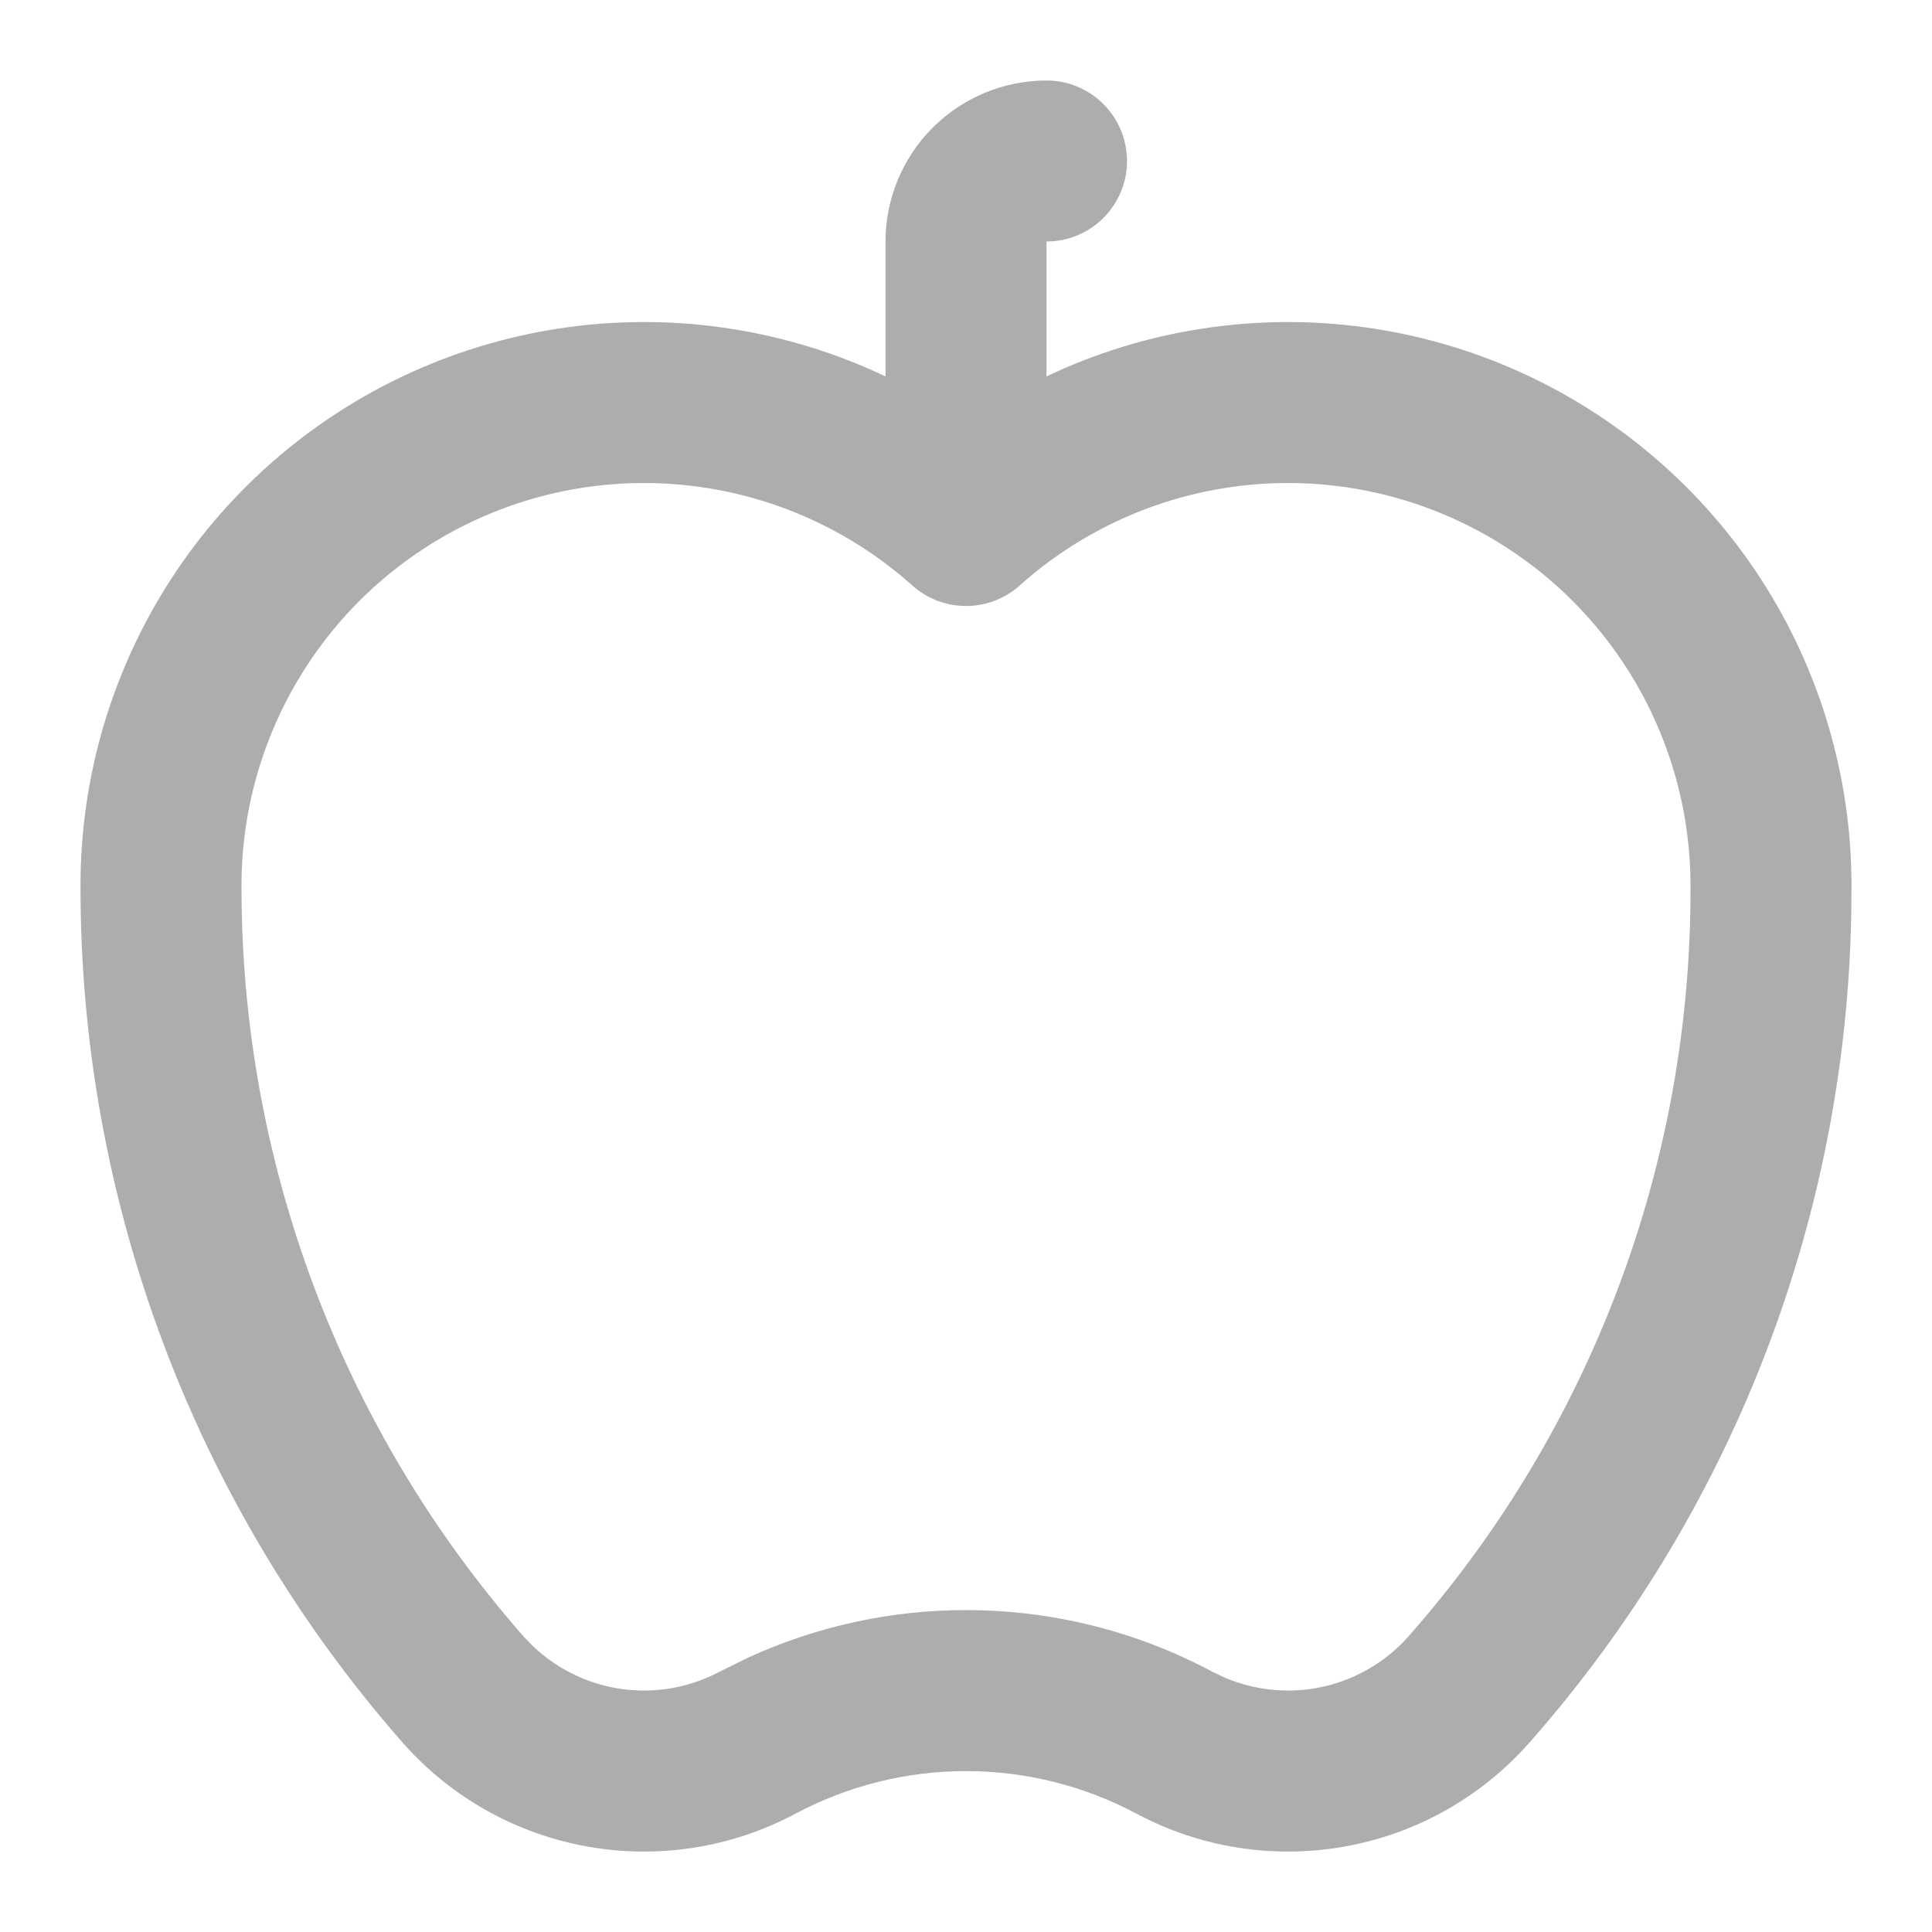
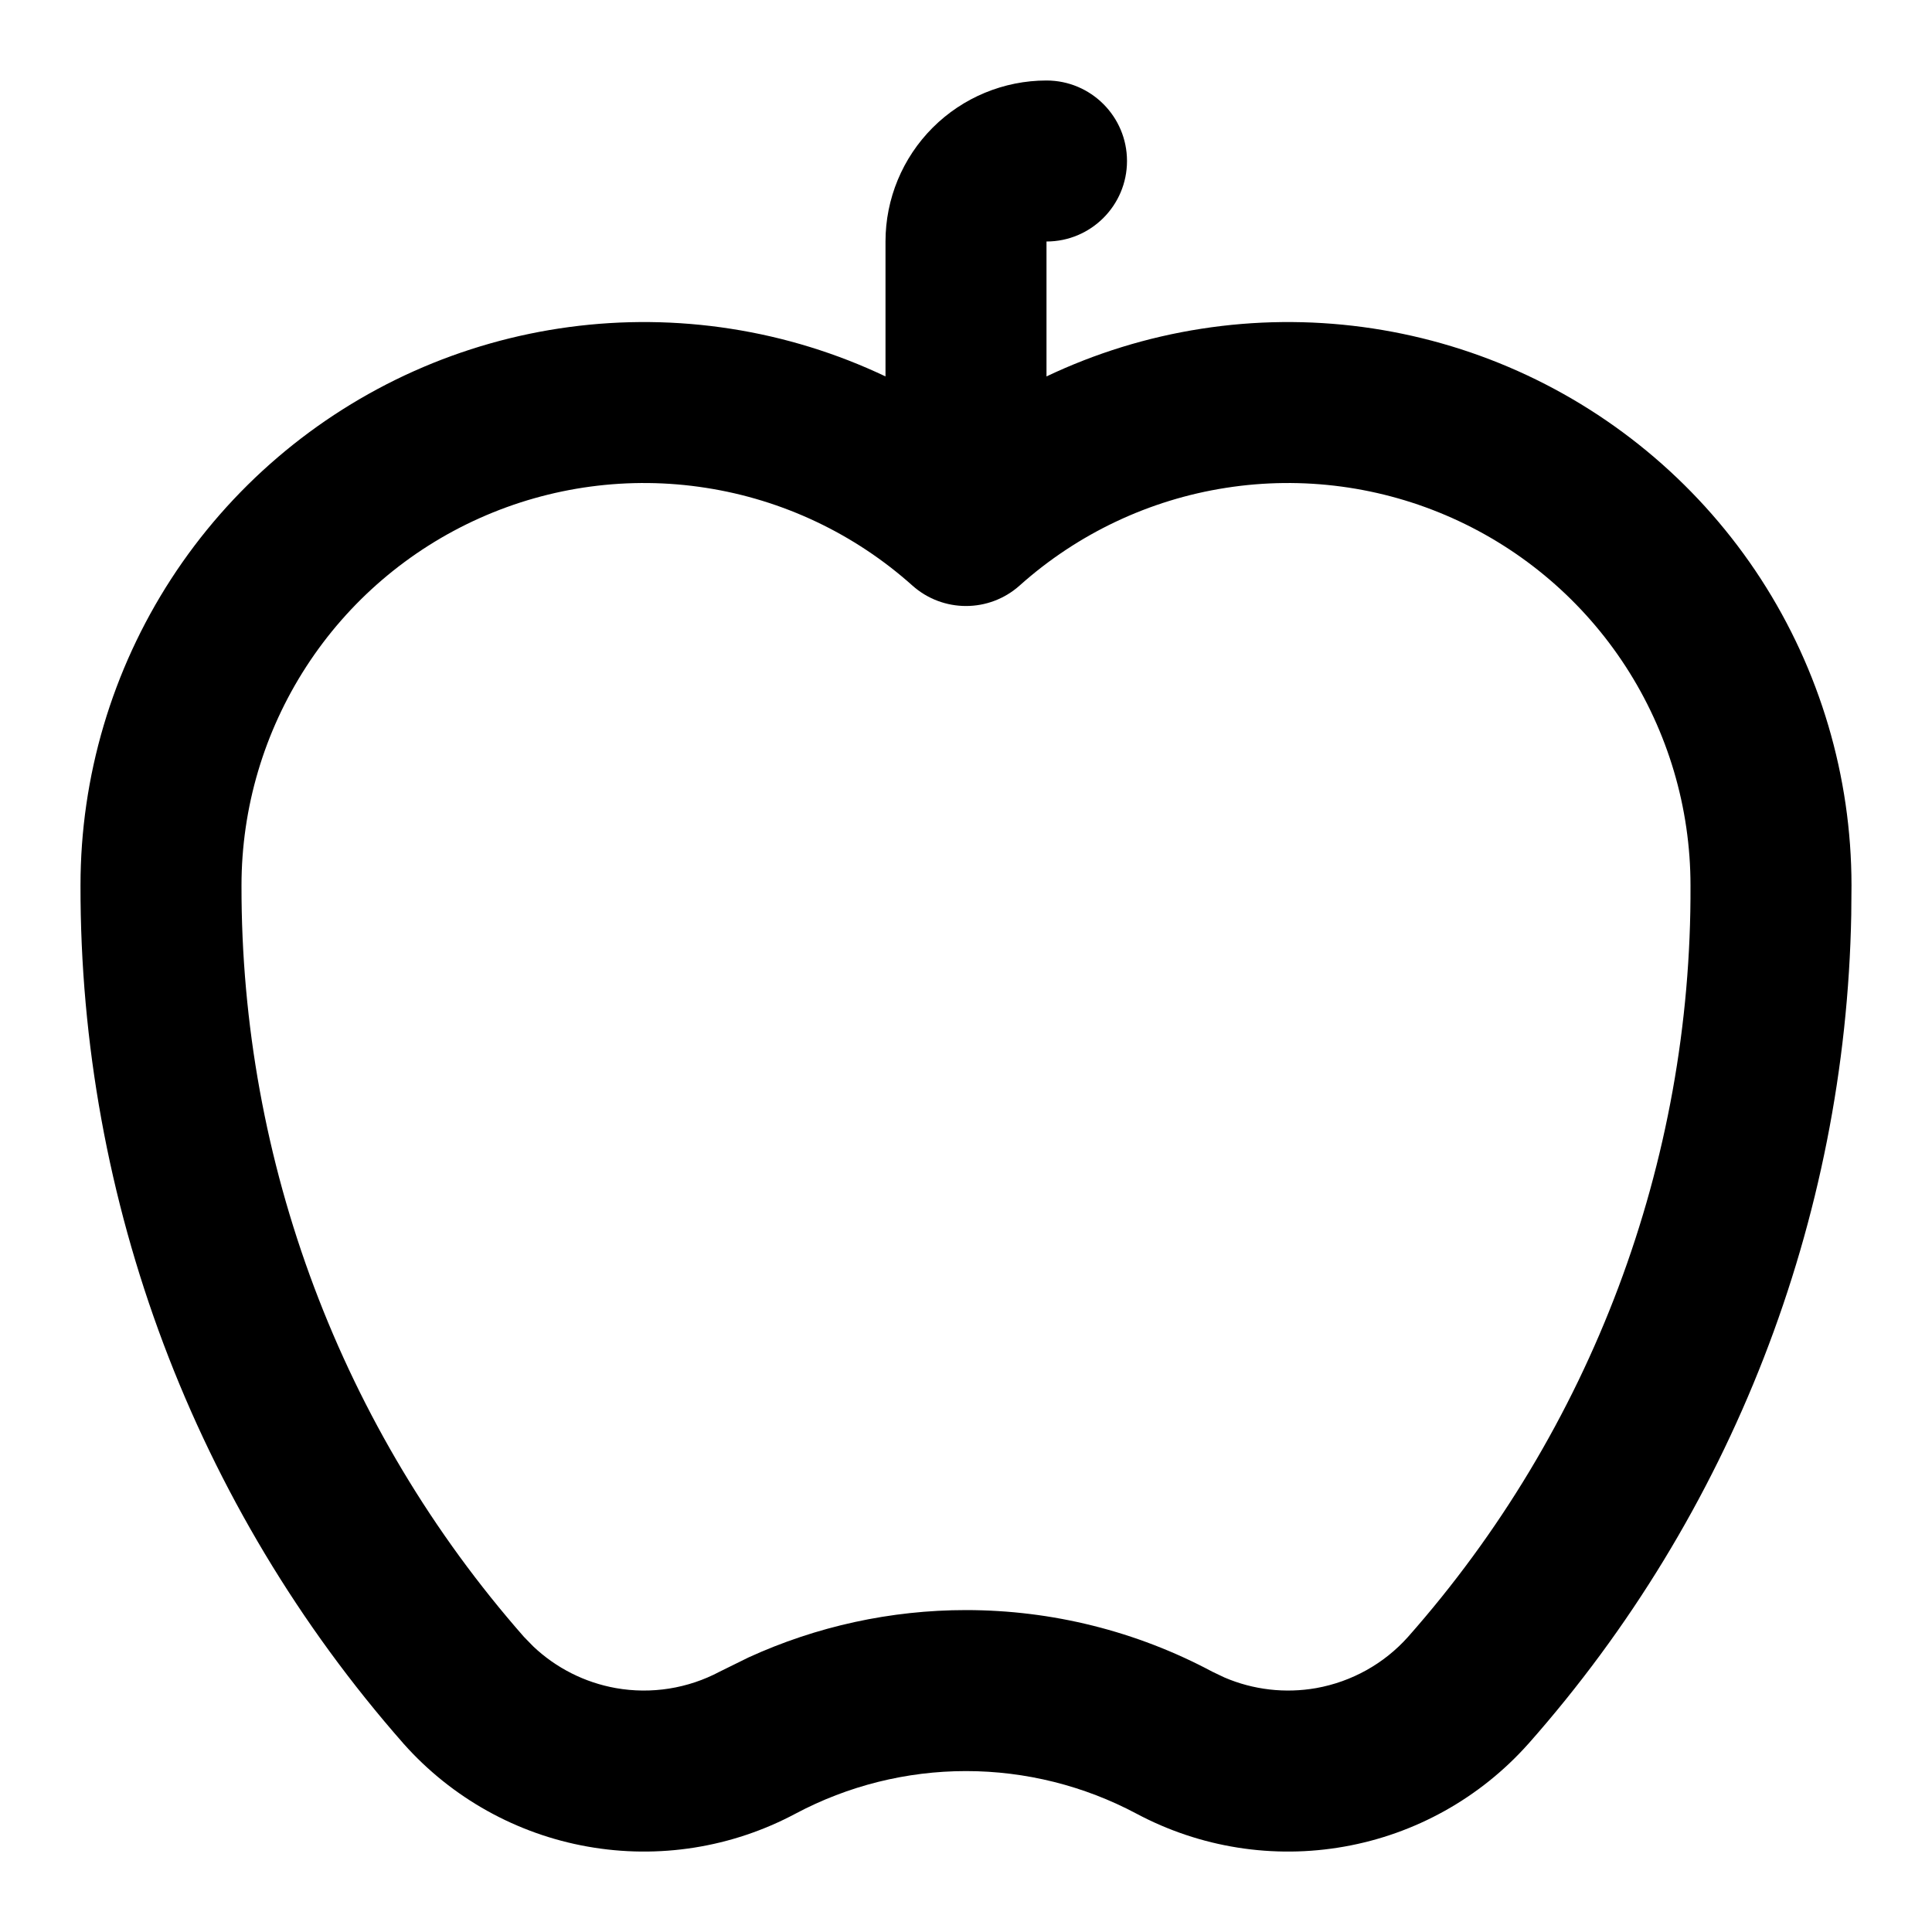
- <svg xmlns="http://www.w3.org/2000/svg" width="24" height="24" viewBox="0 0 24 24" fill="none">
-   <path d="M11 3C11 2.47 11.211 1.961 11.586 1.586C11.961 1.211 12.47 1 13 1C13.552 1 14 1.448 14 2C14 2.552 13.552 3 13 3V4.676C13.606 4.388 14.253 4.188 14.922 4.084C16.257 3.876 17.624 4.059 18.857 4.61C20.091 5.162 21.139 6.059 21.874 7.192C22.608 8.325 22.999 9.646 23 10.996L22.997 11.363C22.926 15.16 21.507 18.812 18.986 21.662L18.982 21.666C18.386 22.334 17.582 22.783 16.7 22.939C15.818 23.096 14.909 22.952 14.118 22.53C13.466 22.183 12.739 22.001 12 22.001C11.261 22.001 10.534 22.183 9.882 22.53C9.091 22.952 8.182 23.096 7.3 22.939C6.418 22.783 5.614 22.334 5.018 21.666L5.012 21.66V21.659C2.42 18.713 0.993 14.922 1 10.998C1 9.647 1.391 8.326 2.126 7.192C2.861 6.059 3.909 5.162 5.143 4.61C6.376 4.059 7.743 3.876 9.078 4.084C9.747 4.188 10.394 4.388 11 4.676V3ZM18.041 6.436C17.16 6.042 16.184 5.911 15.23 6.06C14.277 6.208 13.386 6.63 12.667 7.273C12.287 7.613 11.713 7.613 11.333 7.273C10.614 6.63 9.723 6.208 8.769 6.06C7.816 5.911 6.84 6.042 5.959 6.436C5.078 6.83 4.33 7.47 3.805 8.28C3.28 9.09 3 10.035 3 11V11.002C2.994 14.436 4.242 17.755 6.509 20.334L6.625 20.453C6.908 20.721 7.264 20.901 7.65 20.97C8.091 21.048 8.545 20.976 8.94 20.766L9.299 20.589C10.145 20.202 11.066 20.001 12 20.001C13.067 20.001 14.118 20.263 15.059 20.766L15.21 20.838C15.568 20.992 15.965 21.038 16.351 20.97C16.791 20.891 17.193 20.668 17.491 20.334C19.766 17.76 21.015 14.439 21 11.004V11C21 10.035 20.72 9.09 20.195 8.28C19.67 7.47 18.922 6.83 18.041 6.436Z" fill="#ADADAD" />
+ <svg xmlns="http://www.w3.org/2000/svg" width="24" height="24" viewBox="0 0 24 24">
+   <path d="M11 3C11 2.47 11.211 1.961 11.586 1.586C11.961 1.211 12.47 1 13 1C13.552 1 14 1.448 14 2C14 2.552 13.552 3 13 3V4.676C13.606 4.388 14.253 4.188 14.922 4.084C16.257 3.876 17.624 4.059 18.857 4.61C20.091 5.162 21.139 6.059 21.874 7.192C22.608 8.325 22.999 9.646 23 10.996L22.997 11.363C22.926 15.16 21.507 18.812 18.986 21.662L18.982 21.666C18.386 22.334 17.582 22.783 16.7 22.939C15.818 23.096 14.909 22.952 14.118 22.53C13.466 22.183 12.739 22.001 12 22.001C11.261 22.001 10.534 22.183 9.882 22.53C9.091 22.952 8.182 23.096 7.3 22.939C6.418 22.783 5.614 22.334 5.018 21.666L5.012 21.66V21.659C2.42 18.713 0.993 14.922 1 10.998C1 9.647 1.391 8.326 2.126 7.192C2.861 6.059 3.909 5.162 5.143 4.61C6.376 4.059 7.743 3.876 9.078 4.084C9.747 4.188 10.394 4.388 11 4.676V3ZM18.041 6.436C17.16 6.042 16.184 5.911 15.23 6.06C14.277 6.208 13.386 6.63 12.667 7.273C12.287 7.613 11.713 7.613 11.333 7.273C10.614 6.63 9.723 6.208 8.769 6.06C7.816 5.911 6.84 6.042 5.959 6.436C5.078 6.83 4.33 7.47 3.805 8.28C3.28 9.09 3 10.035 3 11V11.002C2.994 14.436 4.242 17.755 6.509 20.334L6.625 20.453C6.908 20.721 7.264 20.901 7.65 20.97C8.091 21.048 8.545 20.976 8.94 20.766L9.299 20.589C10.145 20.202 11.066 20.001 12 20.001C13.067 20.001 14.118 20.263 15.059 20.766L15.21 20.838C15.568 20.992 15.965 21.038 16.351 20.97C16.791 20.891 17.193 20.668 17.491 20.334C19.766 17.76 21.015 14.439 21 11.004V11C21 10.035 20.72 9.09 20.195 8.28C19.67 7.47 18.922 6.83 18.041 6.436Z" fill="currentColor" />
</svg>
